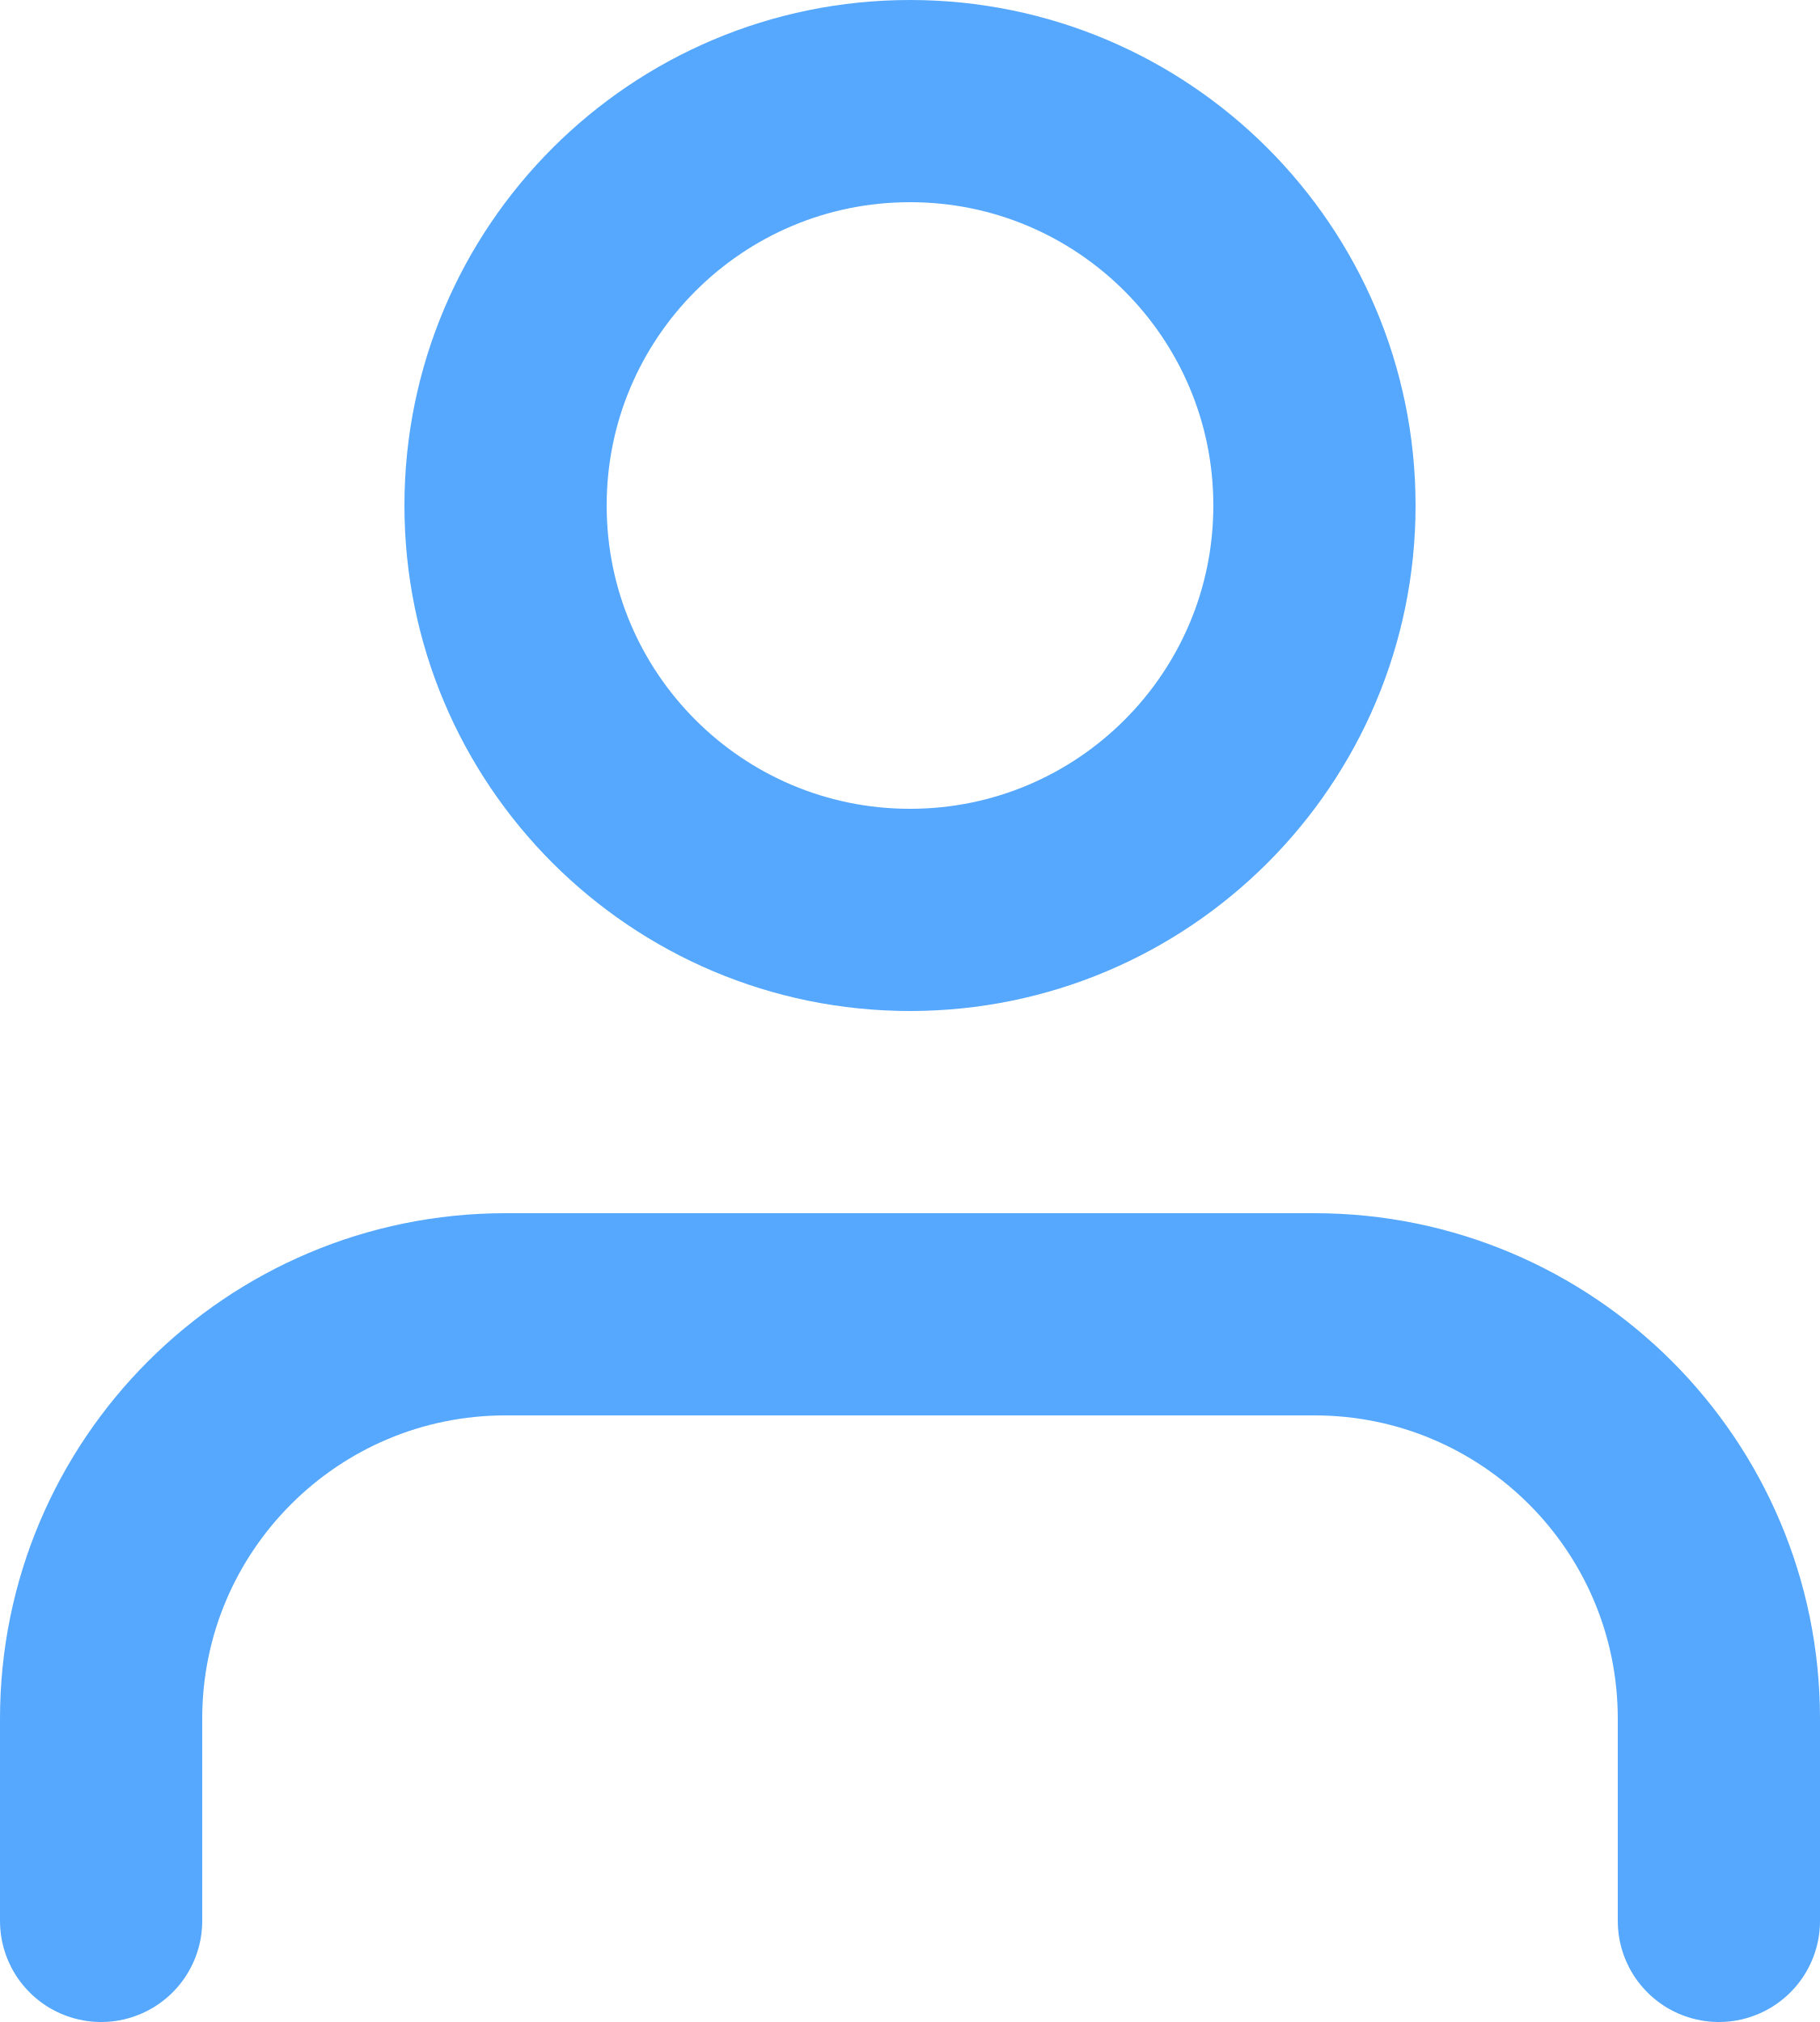
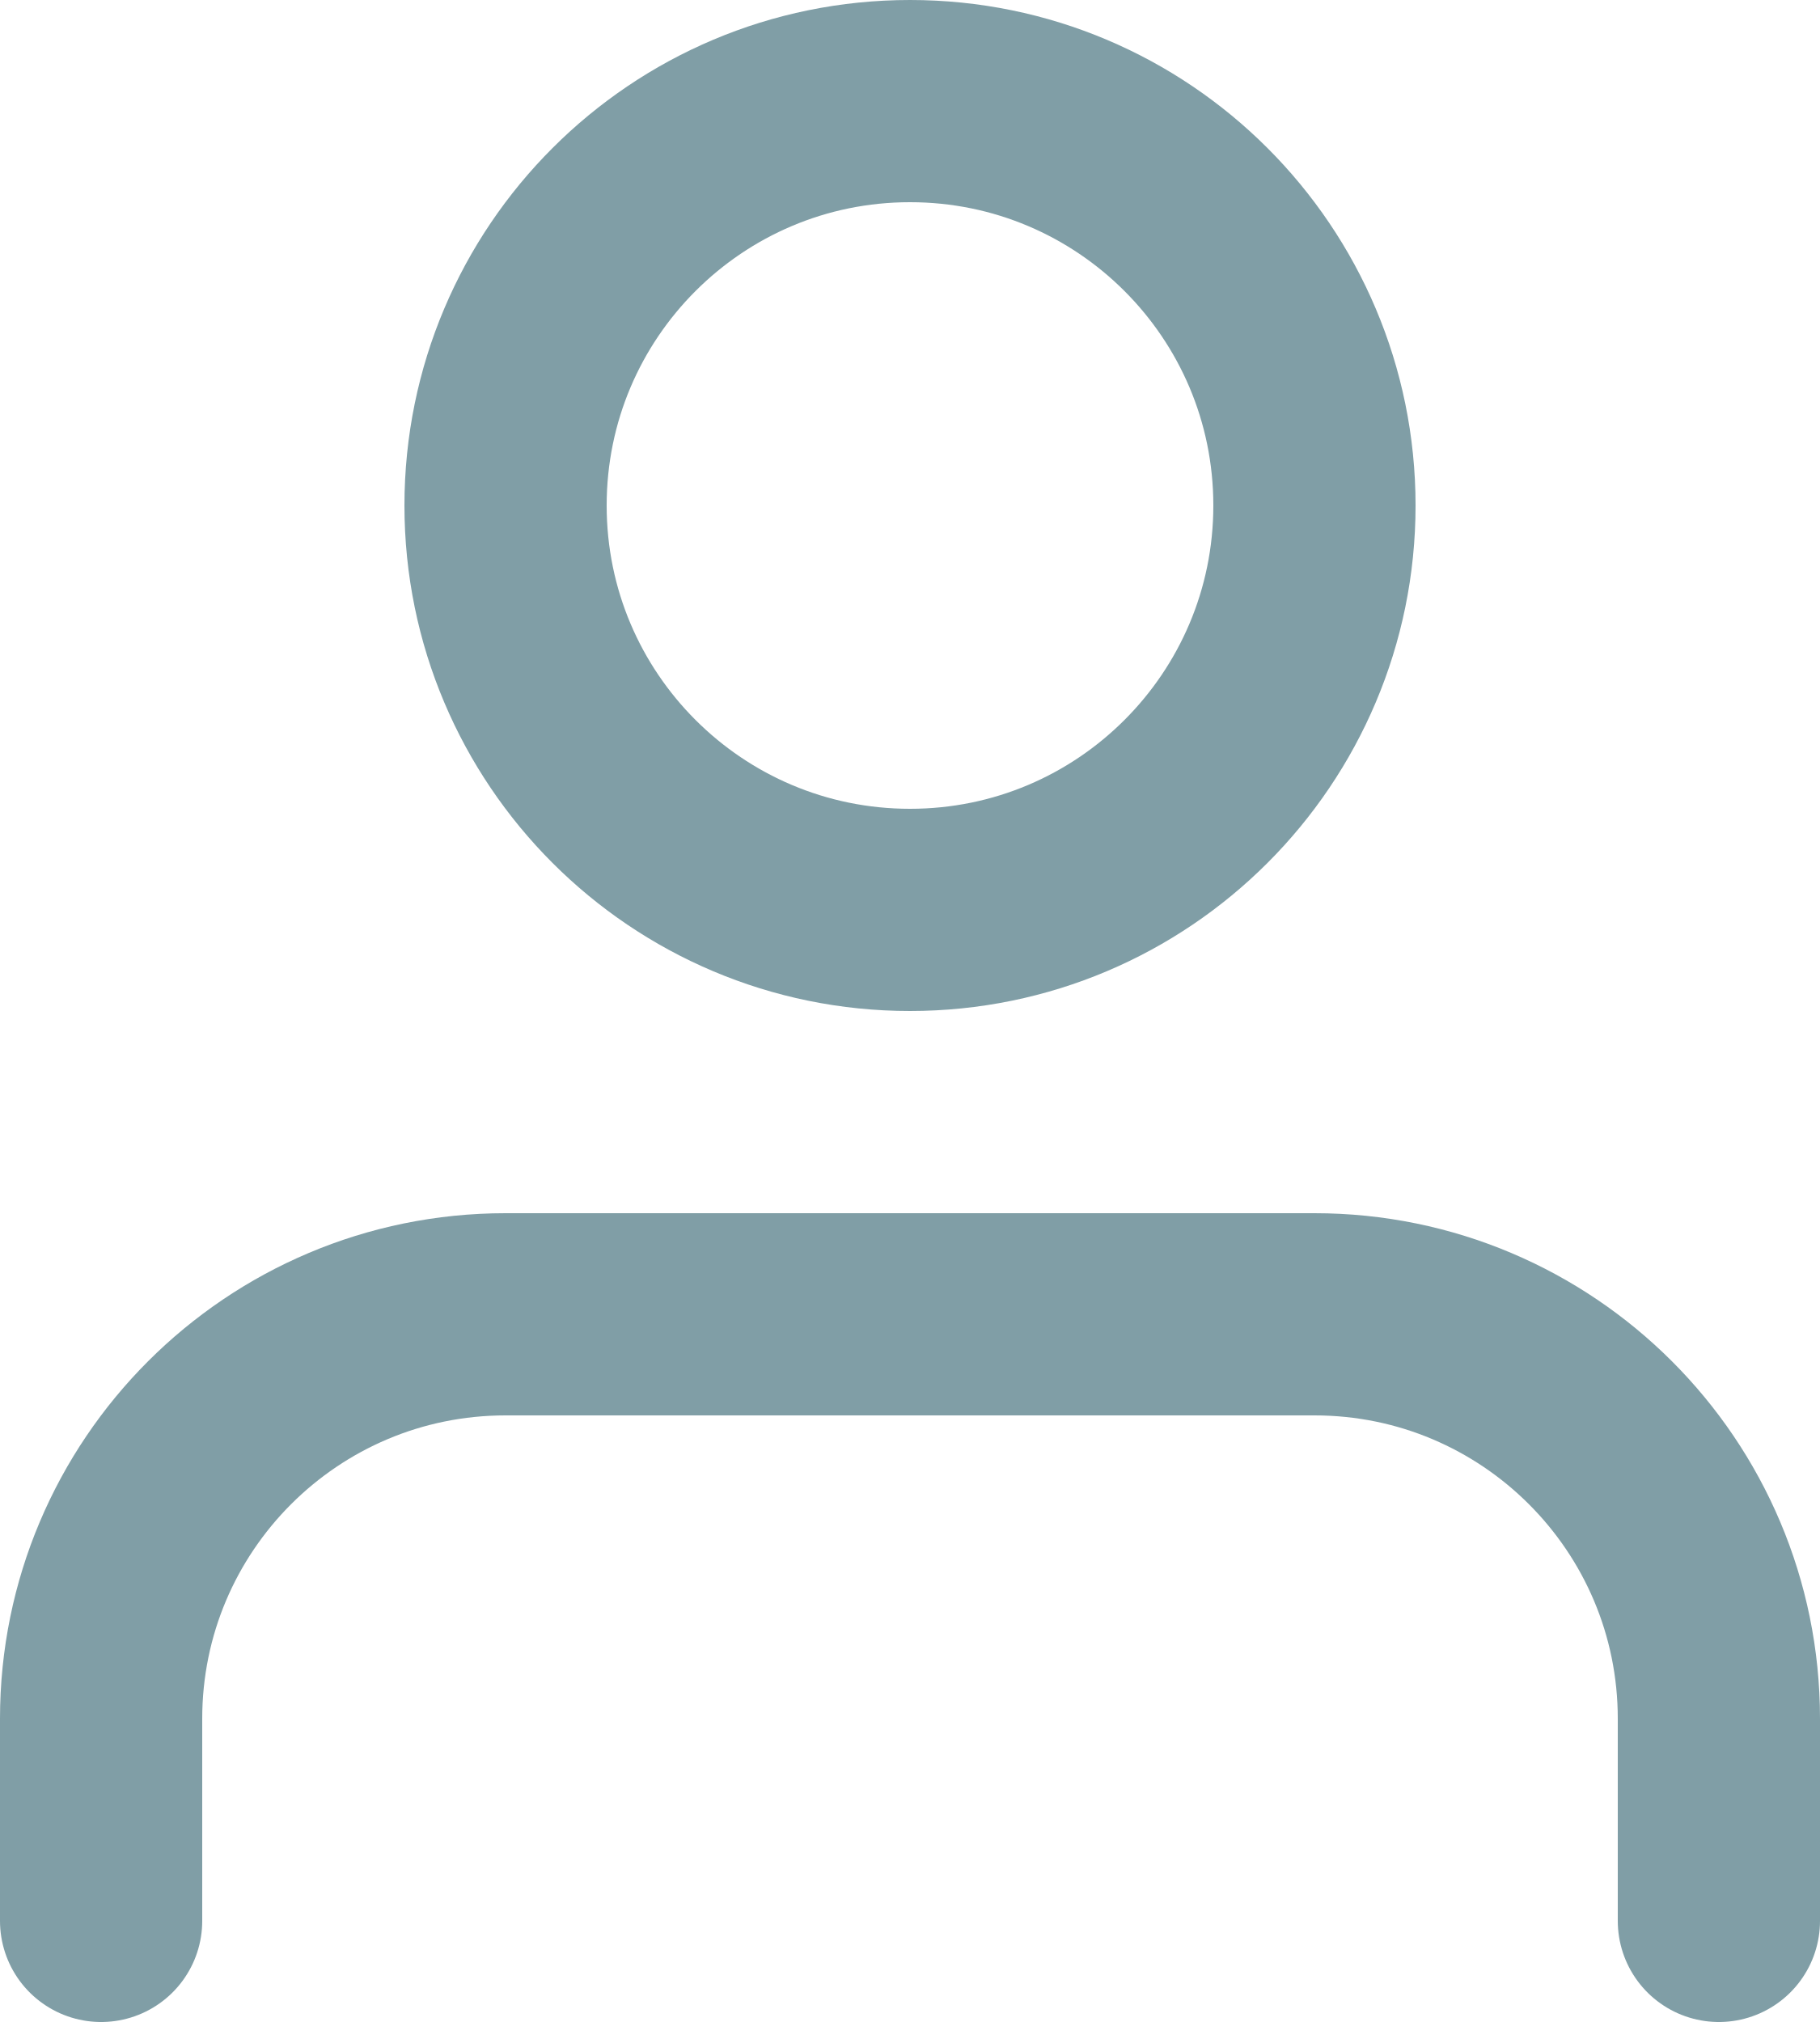
<svg xmlns="http://www.w3.org/2000/svg" width="18" height="20" viewBox="0 0 18 20">
-   <g fill="none" fill-rule="evenodd" stroke="#55A8FD" stroke-linecap="round" stroke-linejoin="round" stroke-width="2" transform="translate(1 1)">
+   <g fill="none" fill-rule="evenodd" stroke="#809EA6" stroke-linecap="round" stroke-linejoin="round" stroke-width="2" transform="translate(1 1)">
    <path d="M16 18v-2a4 4 0 0 0-4-4H4a4 4 0 0 0-4 4v2" />
    <circle cx="8" cy="4" r="4" />
  </g>
</svg>
